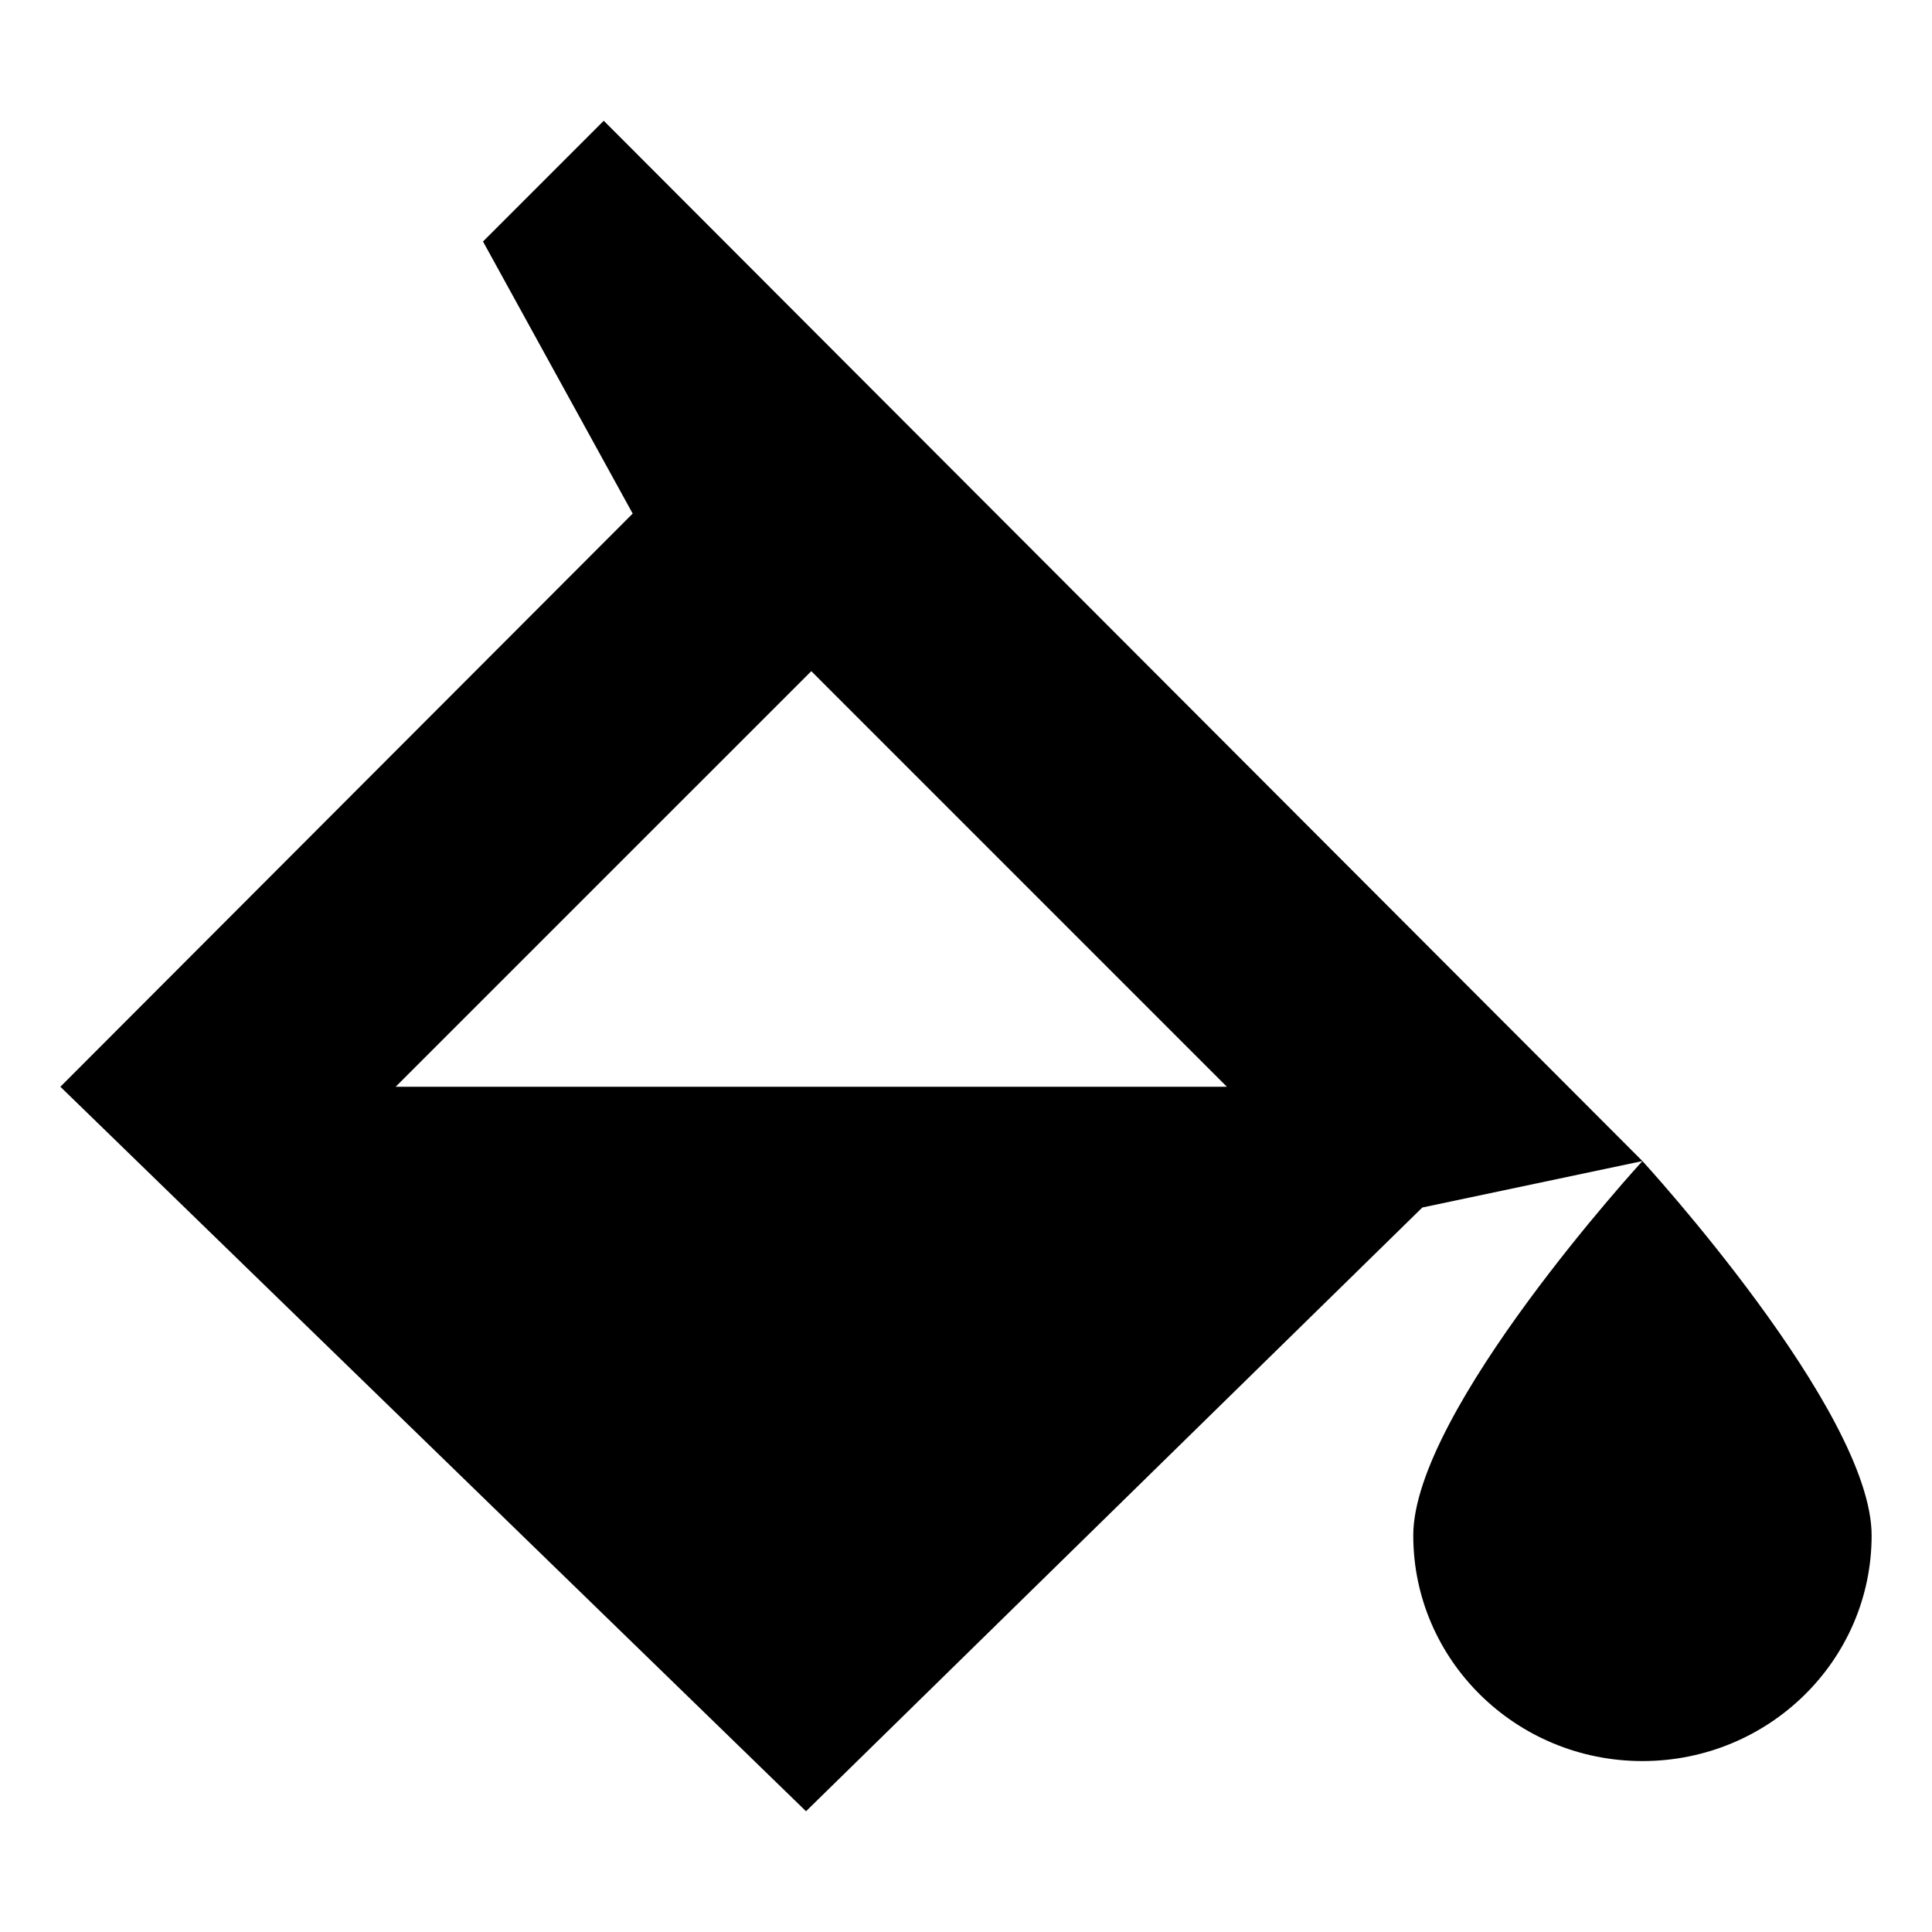
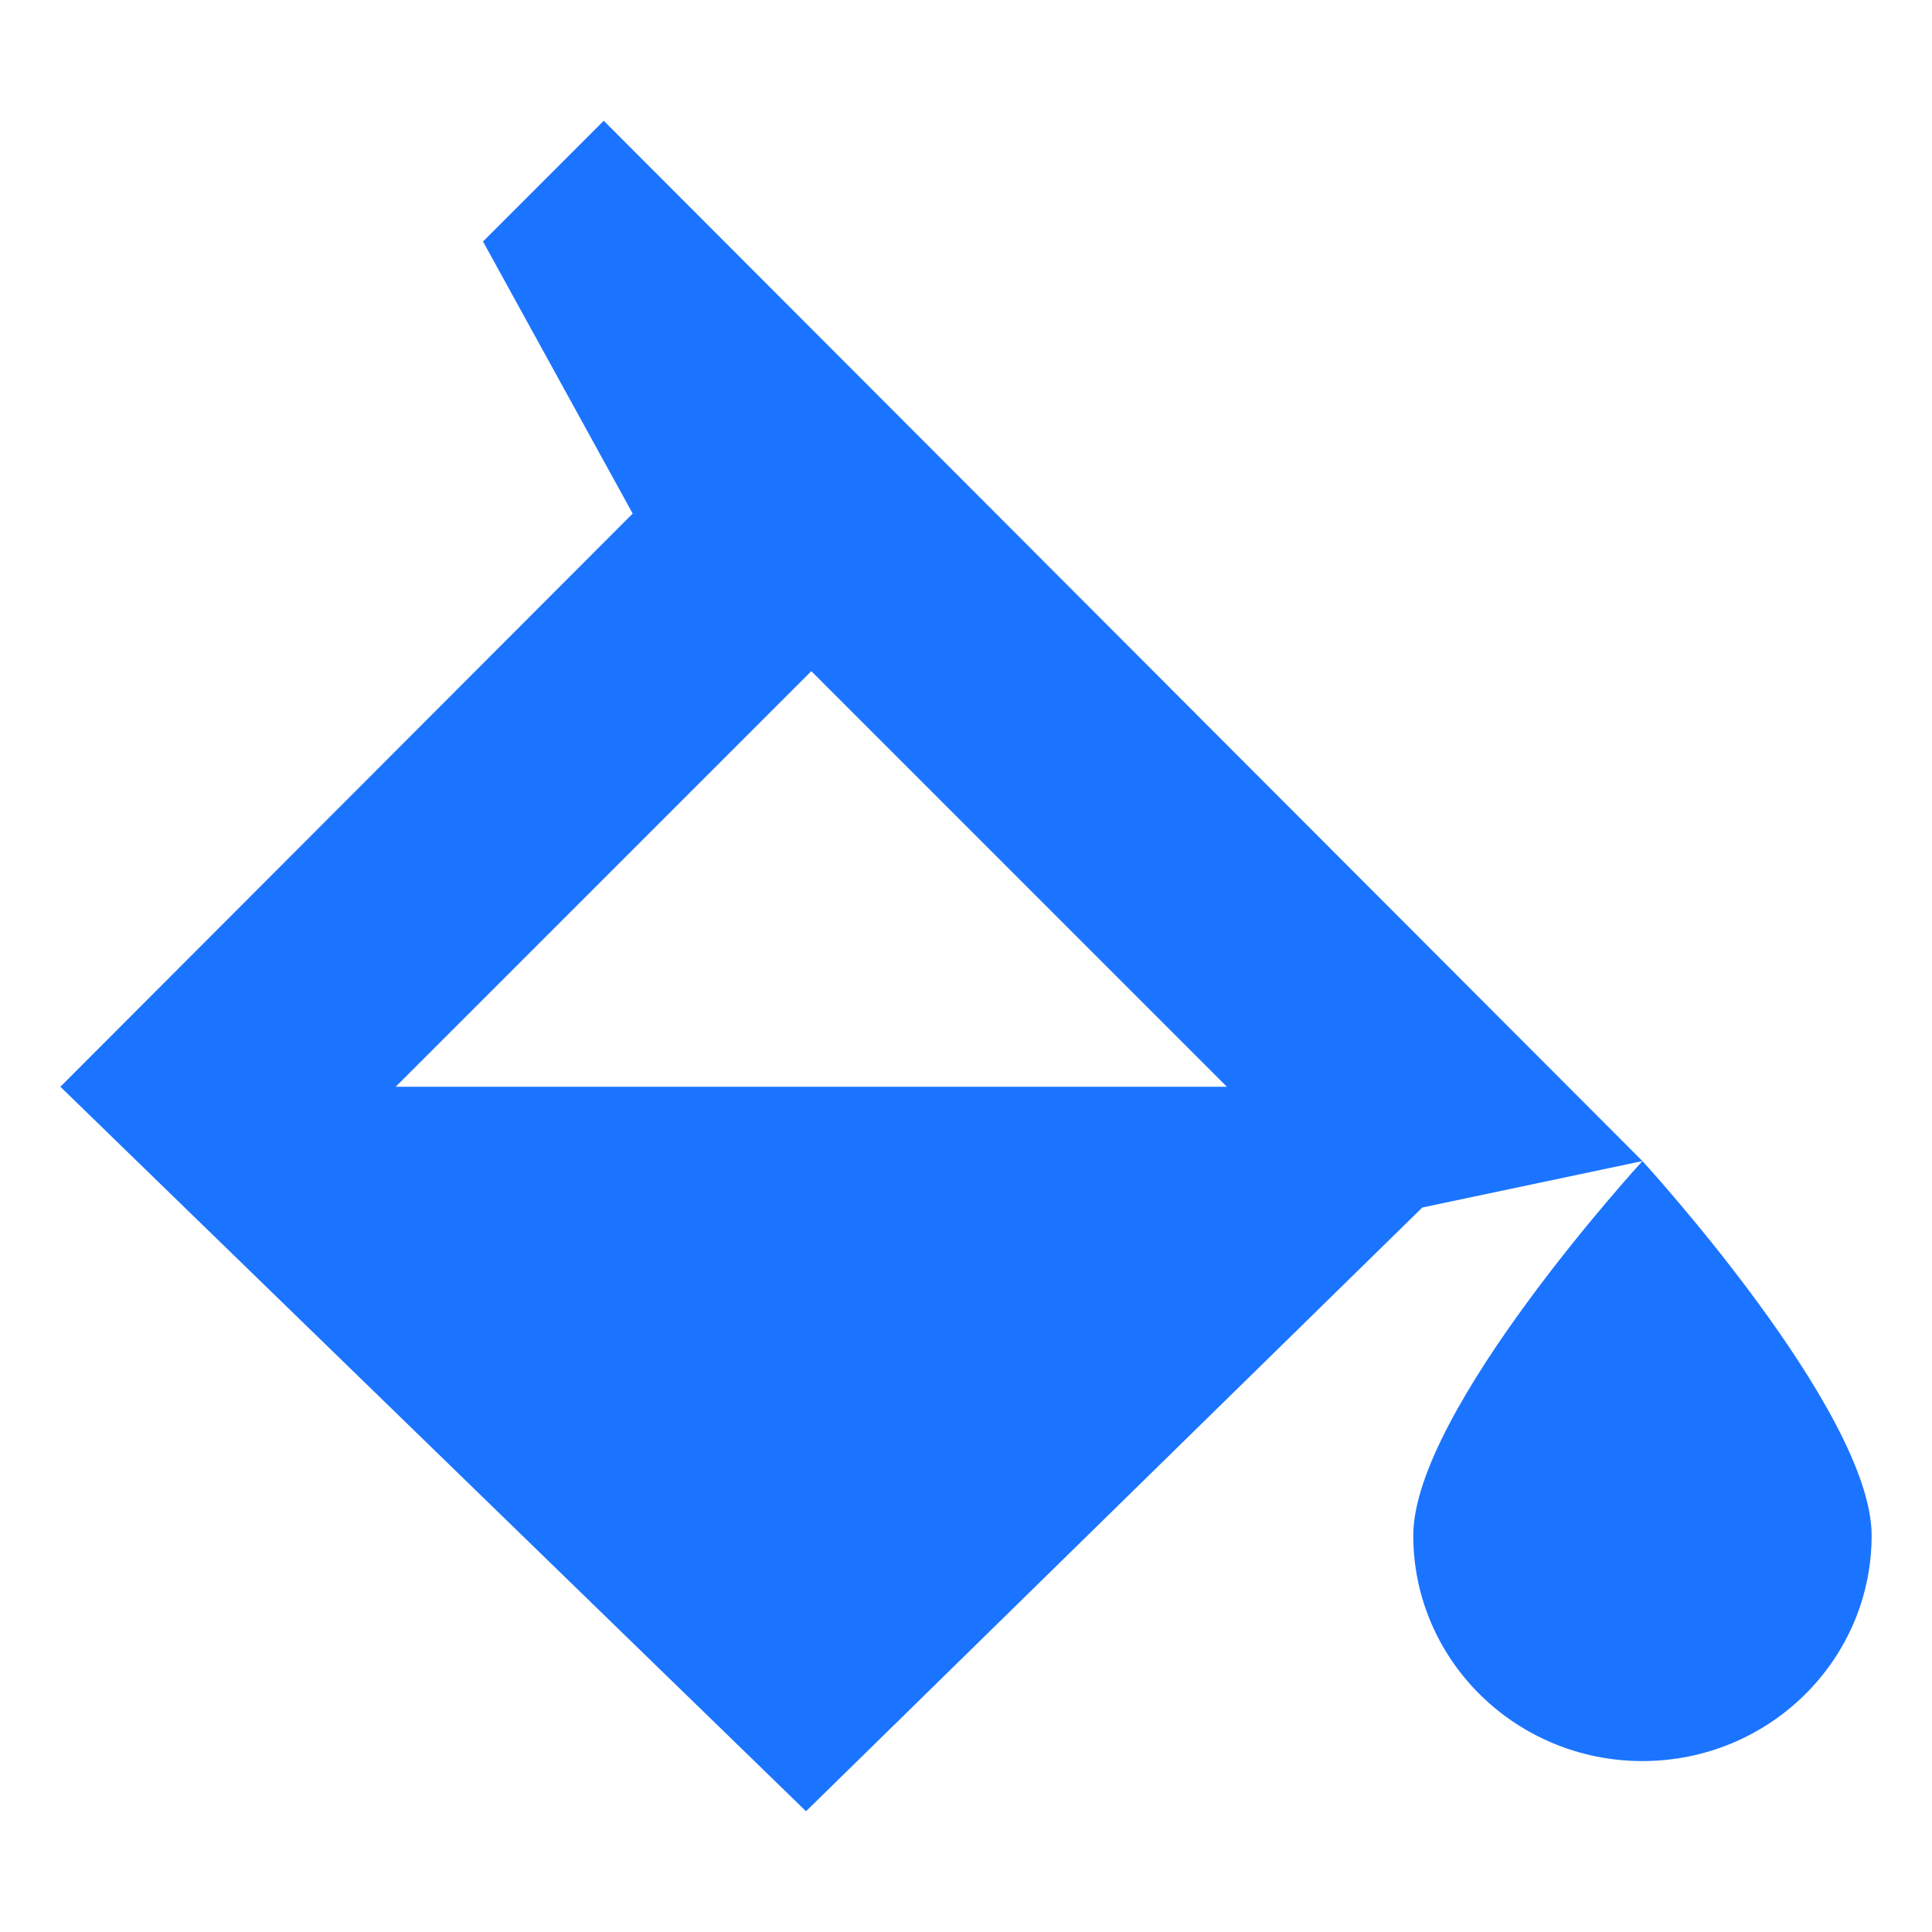
<svg xmlns="http://www.w3.org/2000/svg" version="1.1" id="Layer_1" x="0px" y="0px" width="512px" height="512px" viewBox="0 0 512 512" enable-background="new 0 0 512 512" xml:space="preserve">
-   <g>
+   <g fill="#1b74ff" fill-opacity="1">
    <path d="M128,64l39.667,72.102L16,288l197.604,192l163.328-160l58.33-12.307L160,32L128,64z M325.131,288H104.857L215,177.863   L325.131,288z" />
    <path d="M435.262,307.693c0,0-60.734,66.179-60.732,99.207c0,33.028,27.192,59.803,60.731,59.801   c33.548,0.002,60.74-26.772,60.739-59.801C496.001,373.872,435.262,307.693,435.262,307.693z" />
  </g>
</svg>
